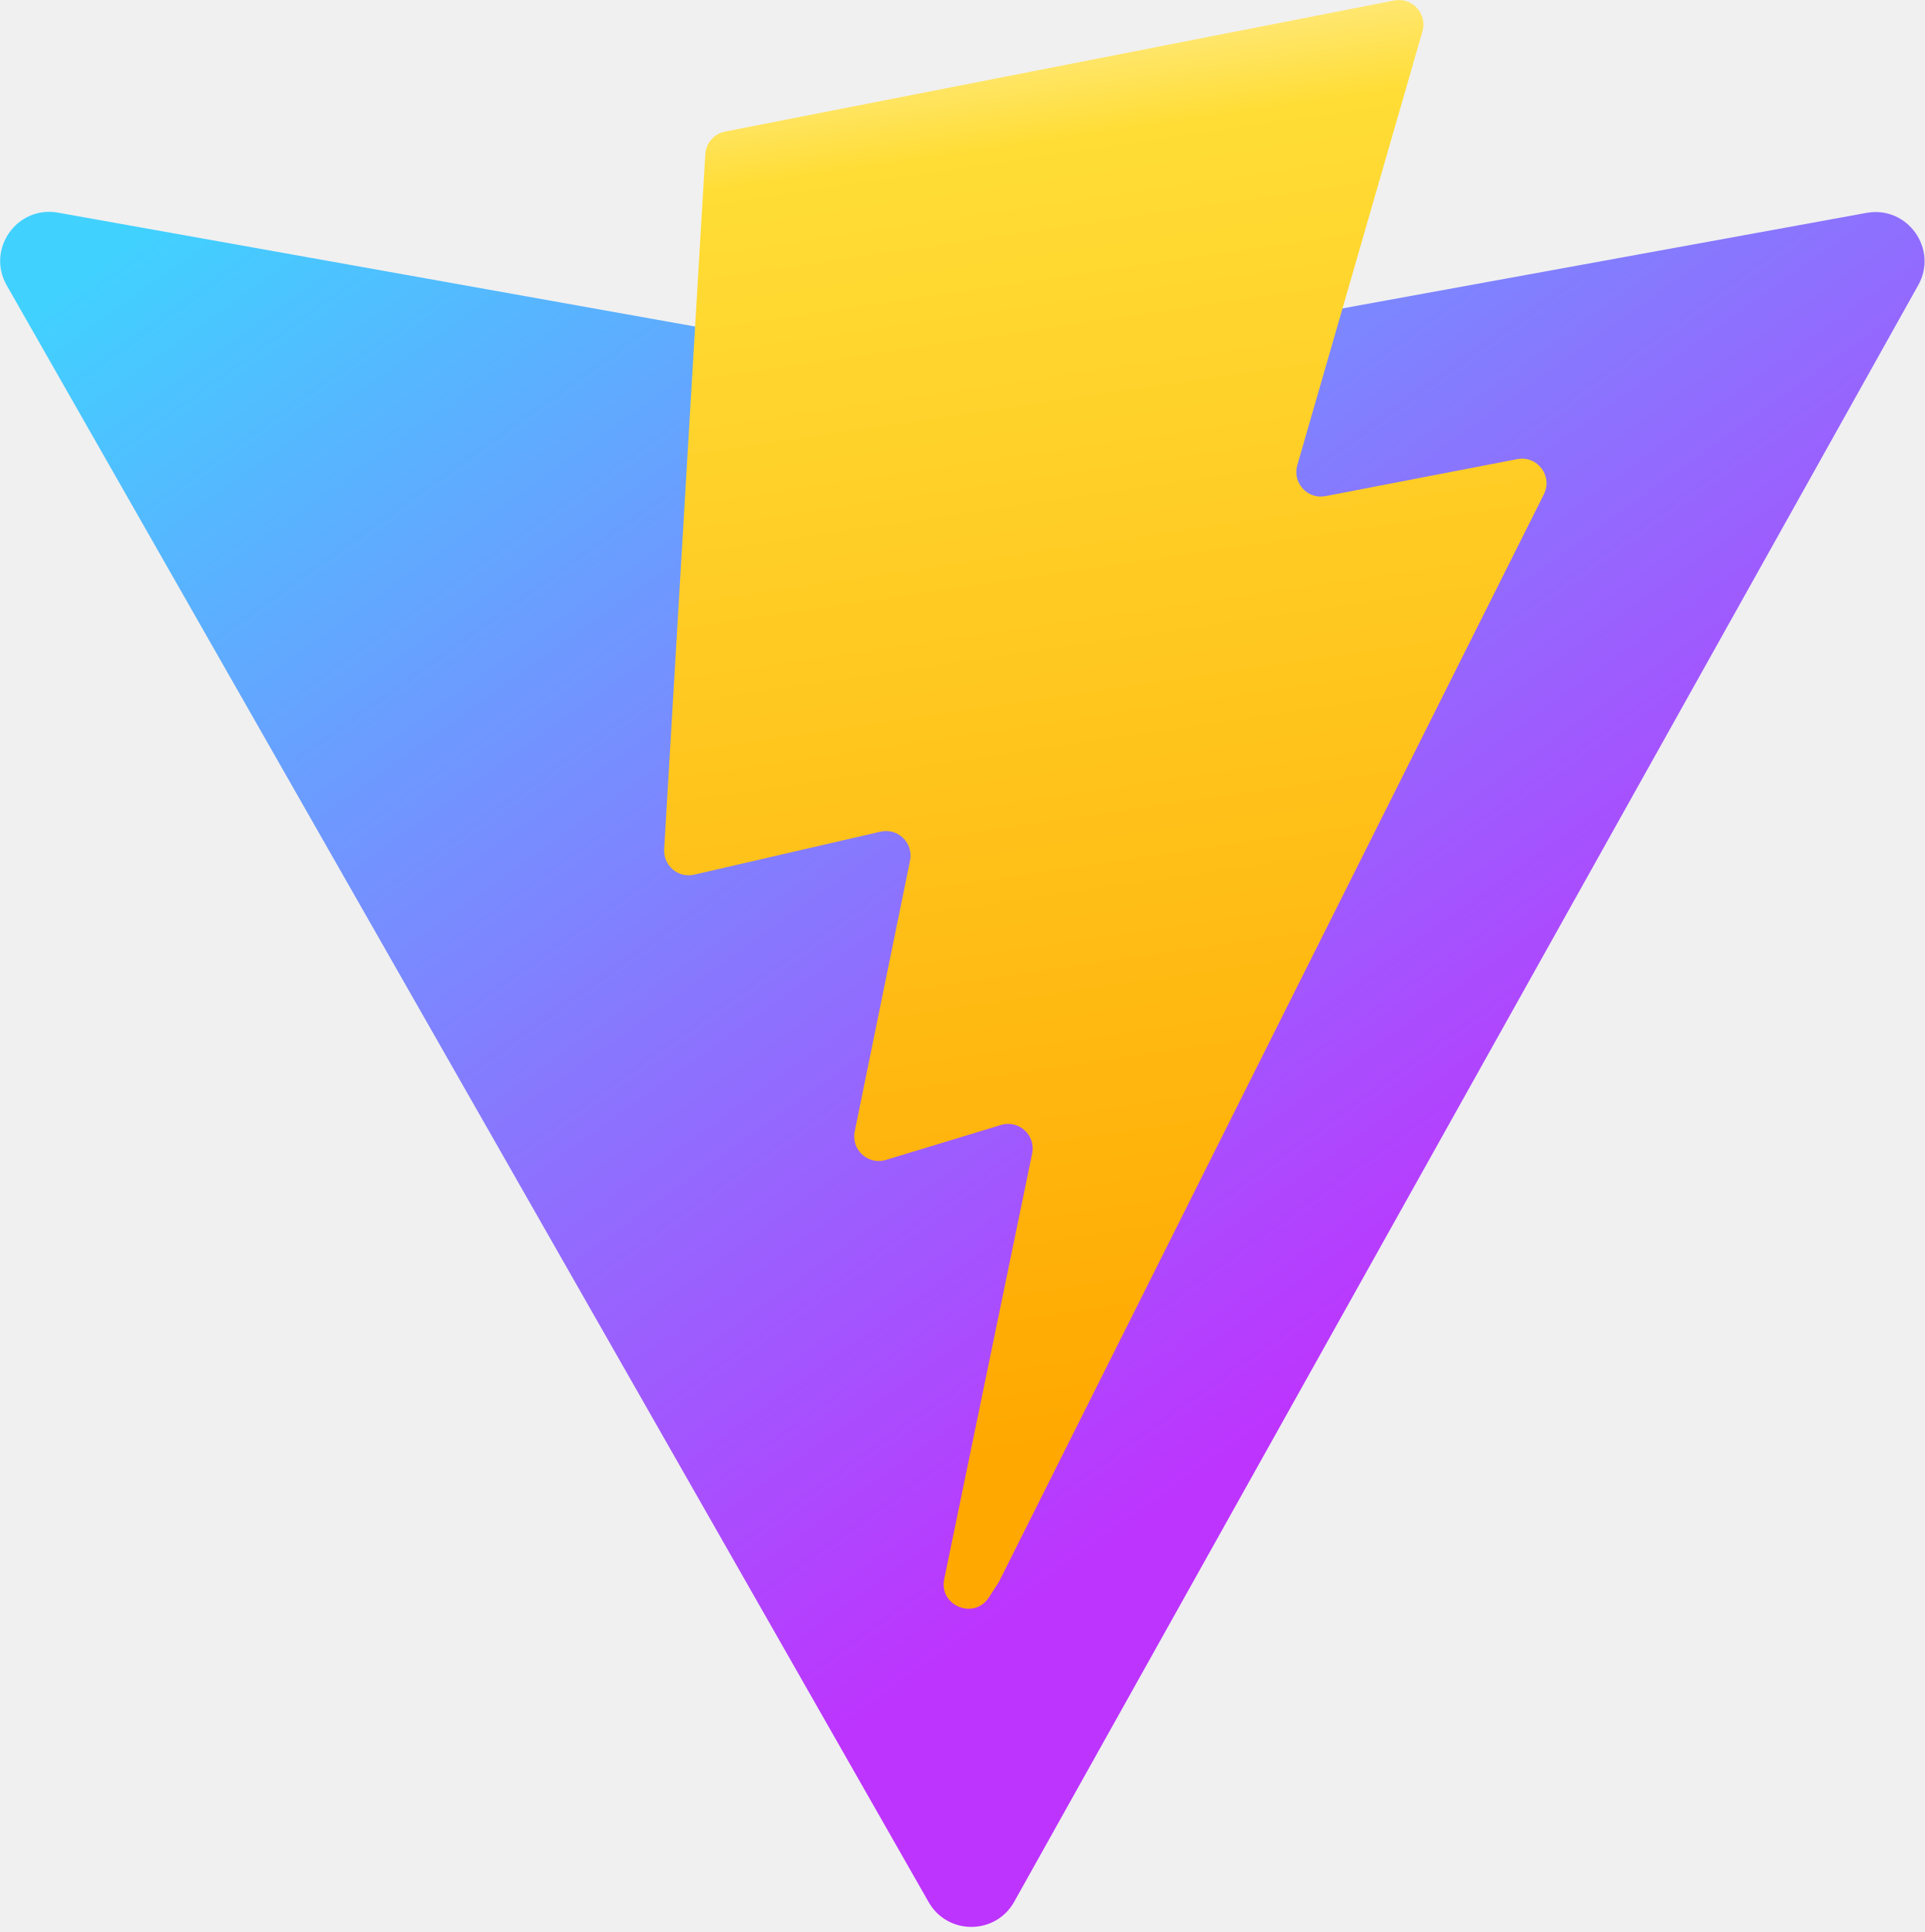
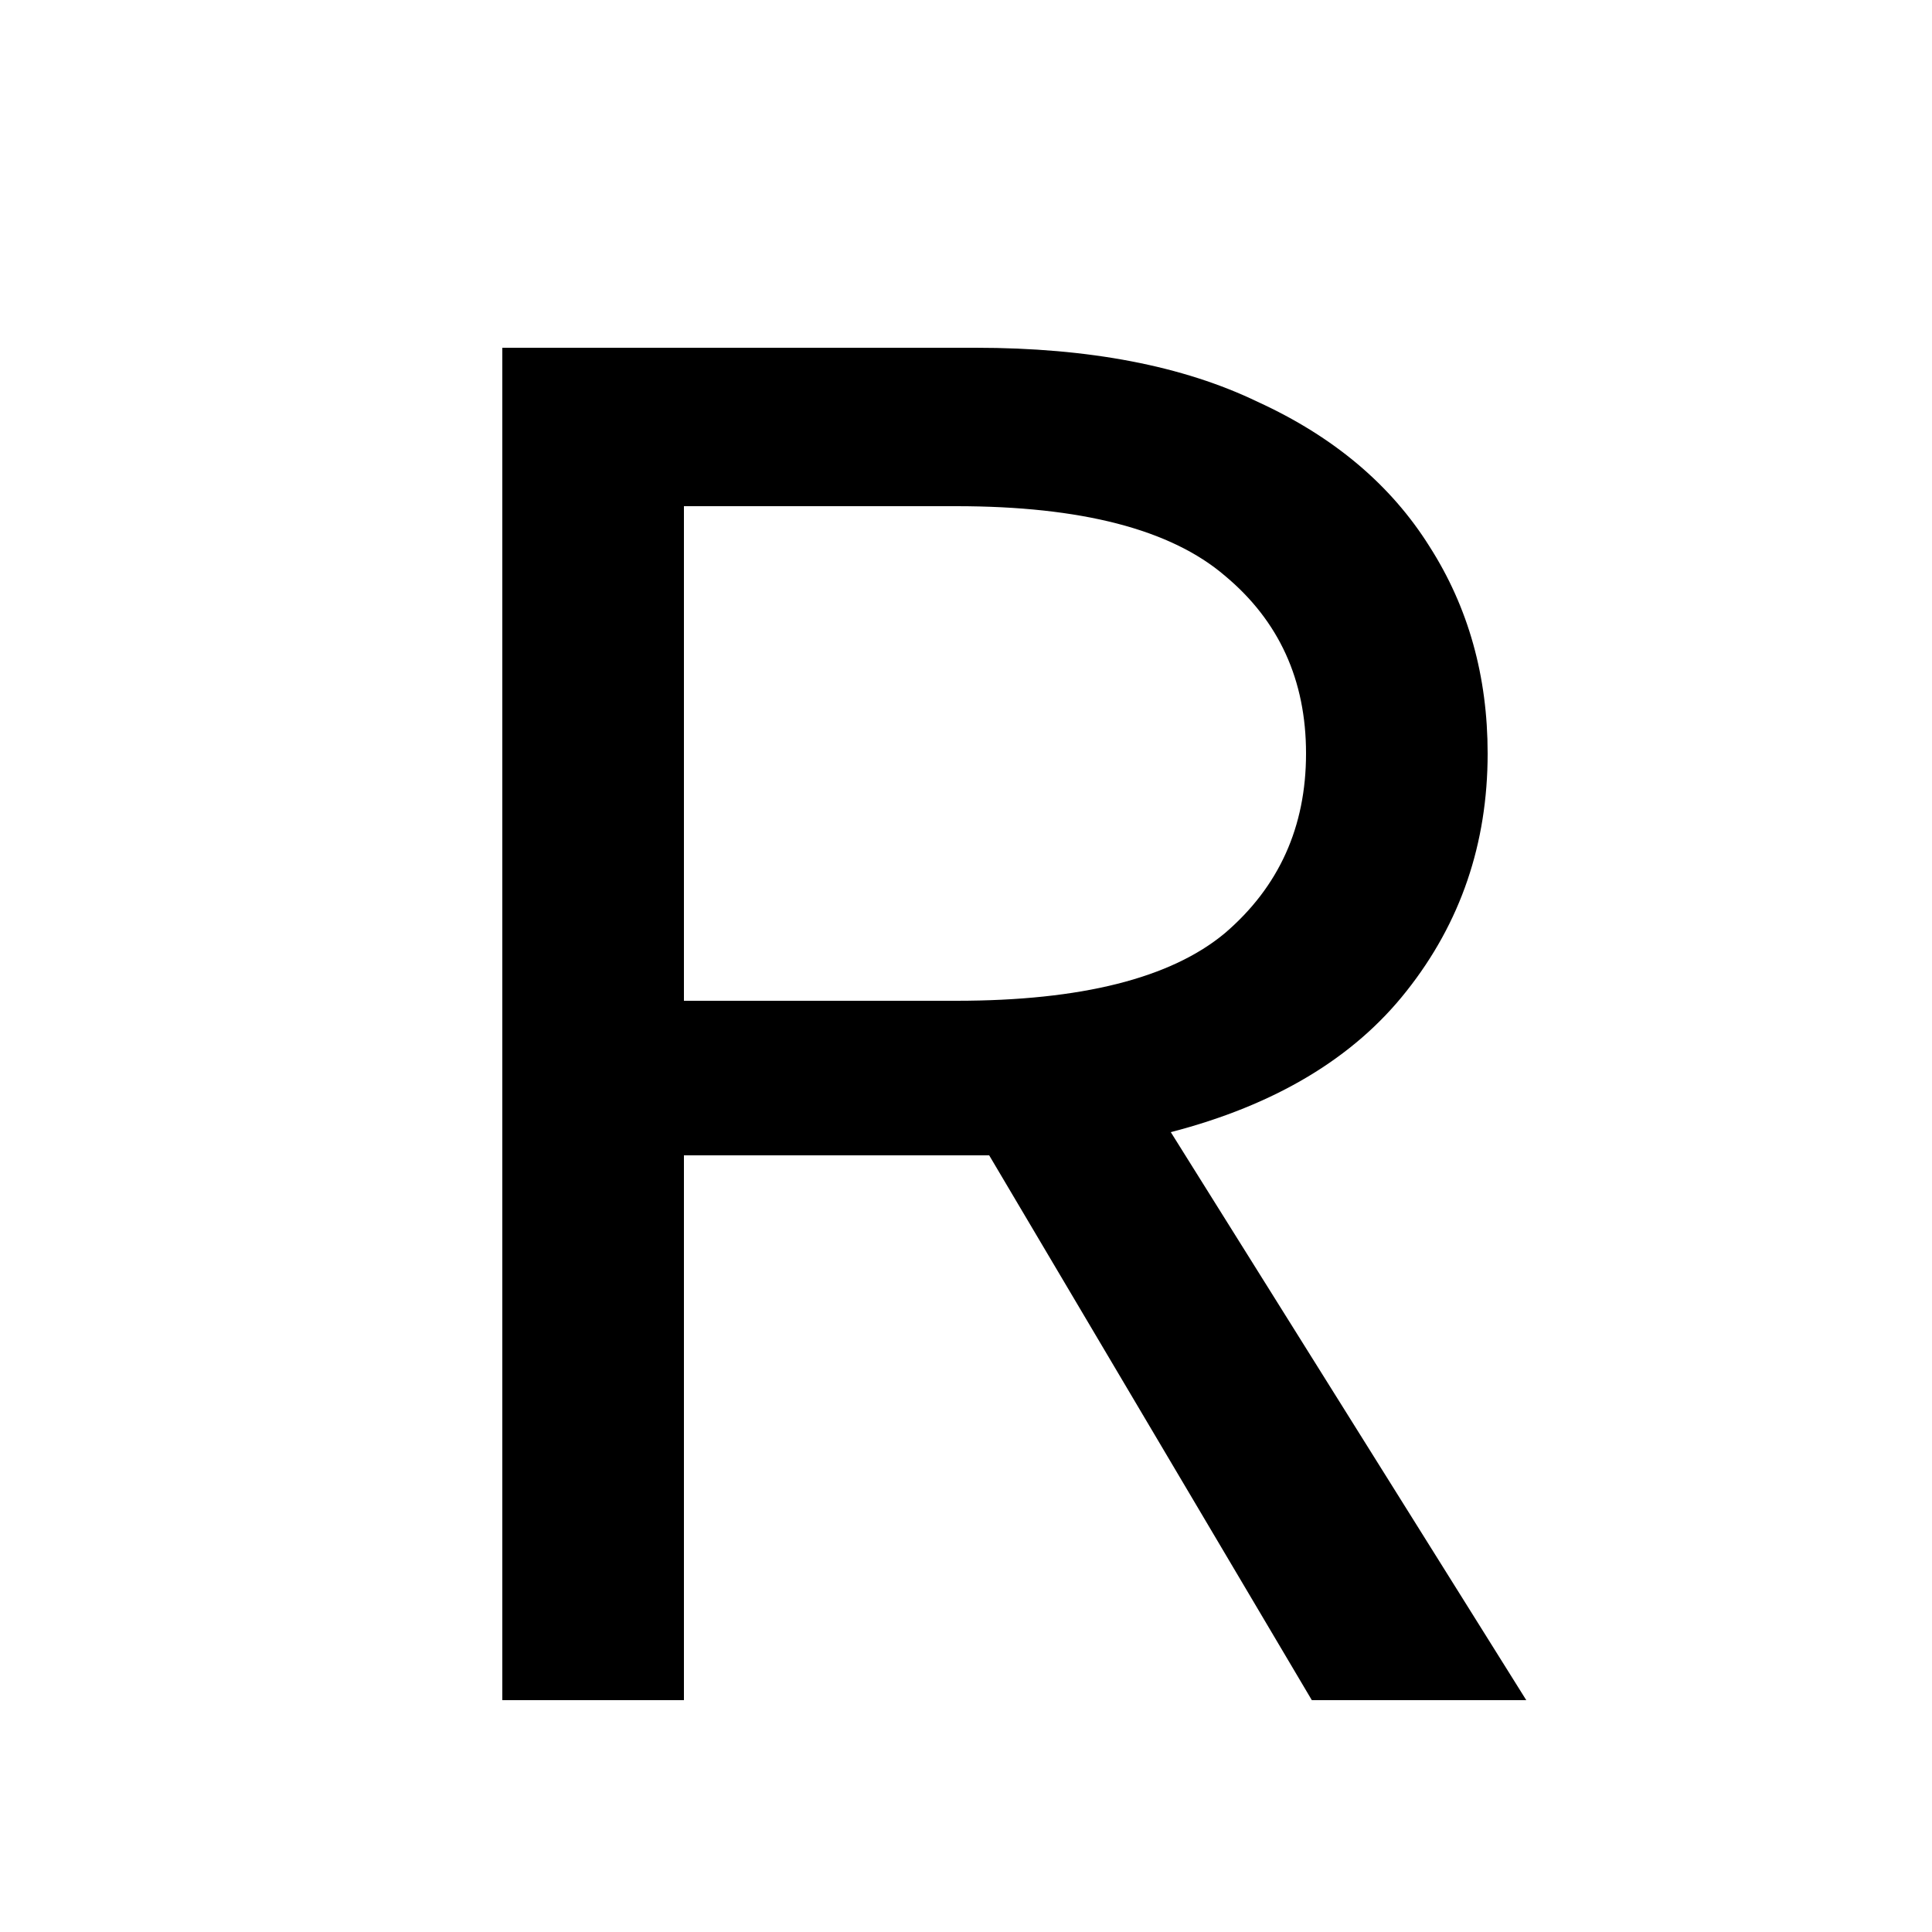
- <svg xmlns="http://www.w3.org/2000/svg" aria-hidden="true" role="img" class="iconify iconify--logos" width="31.88" height="32" preserveAspectRatio="xMidYMid meet" viewBox="0 0 256 257">
+ <svg xmlns="http://www.w3.org/2000/svg" width="1000" height="1000" viewBox="0 0 1000 1000" fill="none">
+   <g clip-path="url(#clip0_46_5)">
+     <rect width="1000" height="1000" fill="white" />
+     <path d="M260 880V180H505C563.667 180 612.333 189.333 651 208C690.333 226 720 251 740 283C760 314.333 770 350 770 390C770 436.667 756 477.667 728 513C700.667 547.667 660 572 606 586L790 880H679L512 598H354V880H260ZM354 518H495C559.667 518 606 506.333 634 483C662 459 676 428 676 390C676 352 662 321.333 634 298C606 274 559.667 262 495 262H354V518Z" fill="black" />
+   </g>
  <defs>
-     <linearGradient id="IconifyId1813088fe1fbc01fb466" x1="-.828%" x2="57.636%" y1="7.652%" y2="78.411%">
-       <stop offset="0%" stop-color="#41D1FF" />
-       <stop offset="100%" stop-color="#BD34FE" />
-     </linearGradient>
-     <linearGradient id="IconifyId1813088fe1fbc01fb467" x1="43.376%" x2="50.316%" y1="2.242%" y2="89.03%">
-       <stop offset="0%" stop-color="#FFEA83" />
-       <stop offset="8.333%" stop-color="#FFDD35" />
-       <stop offset="100%" stop-color="#FFA800" />
-     </linearGradient>
+     <clipPath id="clip0_46_5">
+       <rect width="1000" height="1000" fill="white" />
+     </clipPath>
  </defs>
-   <path fill="url(#IconifyId1813088fe1fbc01fb466)" d="M255.153 37.938L134.897 252.976c-2.483 4.44-8.862 4.466-11.382.048L.875 37.958c-2.746-4.814 1.371-10.646 6.827-9.67l120.385 21.517a6.537 6.537 0 0 0 2.322-.004l117.867-21.483c5.438-.991 9.574 4.796 6.877 9.62Z" />
-   <path fill="url(#IconifyId1813088fe1fbc01fb467)" d="M185.432.063L96.44 17.501a3.268 3.268 0 0 0-2.634 3.014l-5.474 92.456a3.268 3.268 0 0 0 3.997 3.378l24.777-5.718c2.318-.535 4.413 1.507 3.936 3.838l-7.361 36.047c-.495 2.426 1.782 4.5 4.151 3.78l15.304-4.649c2.372-.72 4.652 1.36 4.15 3.788l-11.698 56.621c-.732 3.542 3.979 5.473 5.943 2.437l1.313-2.028l72.516-144.72c1.215-2.423-.88-5.186-3.54-4.672l-25.505 4.922c-2.396.462-4.435-1.77-3.759-4.114l16.646-57.705c.677-2.35-1.37-4.583-3.769-4.113Z" />
</svg>
